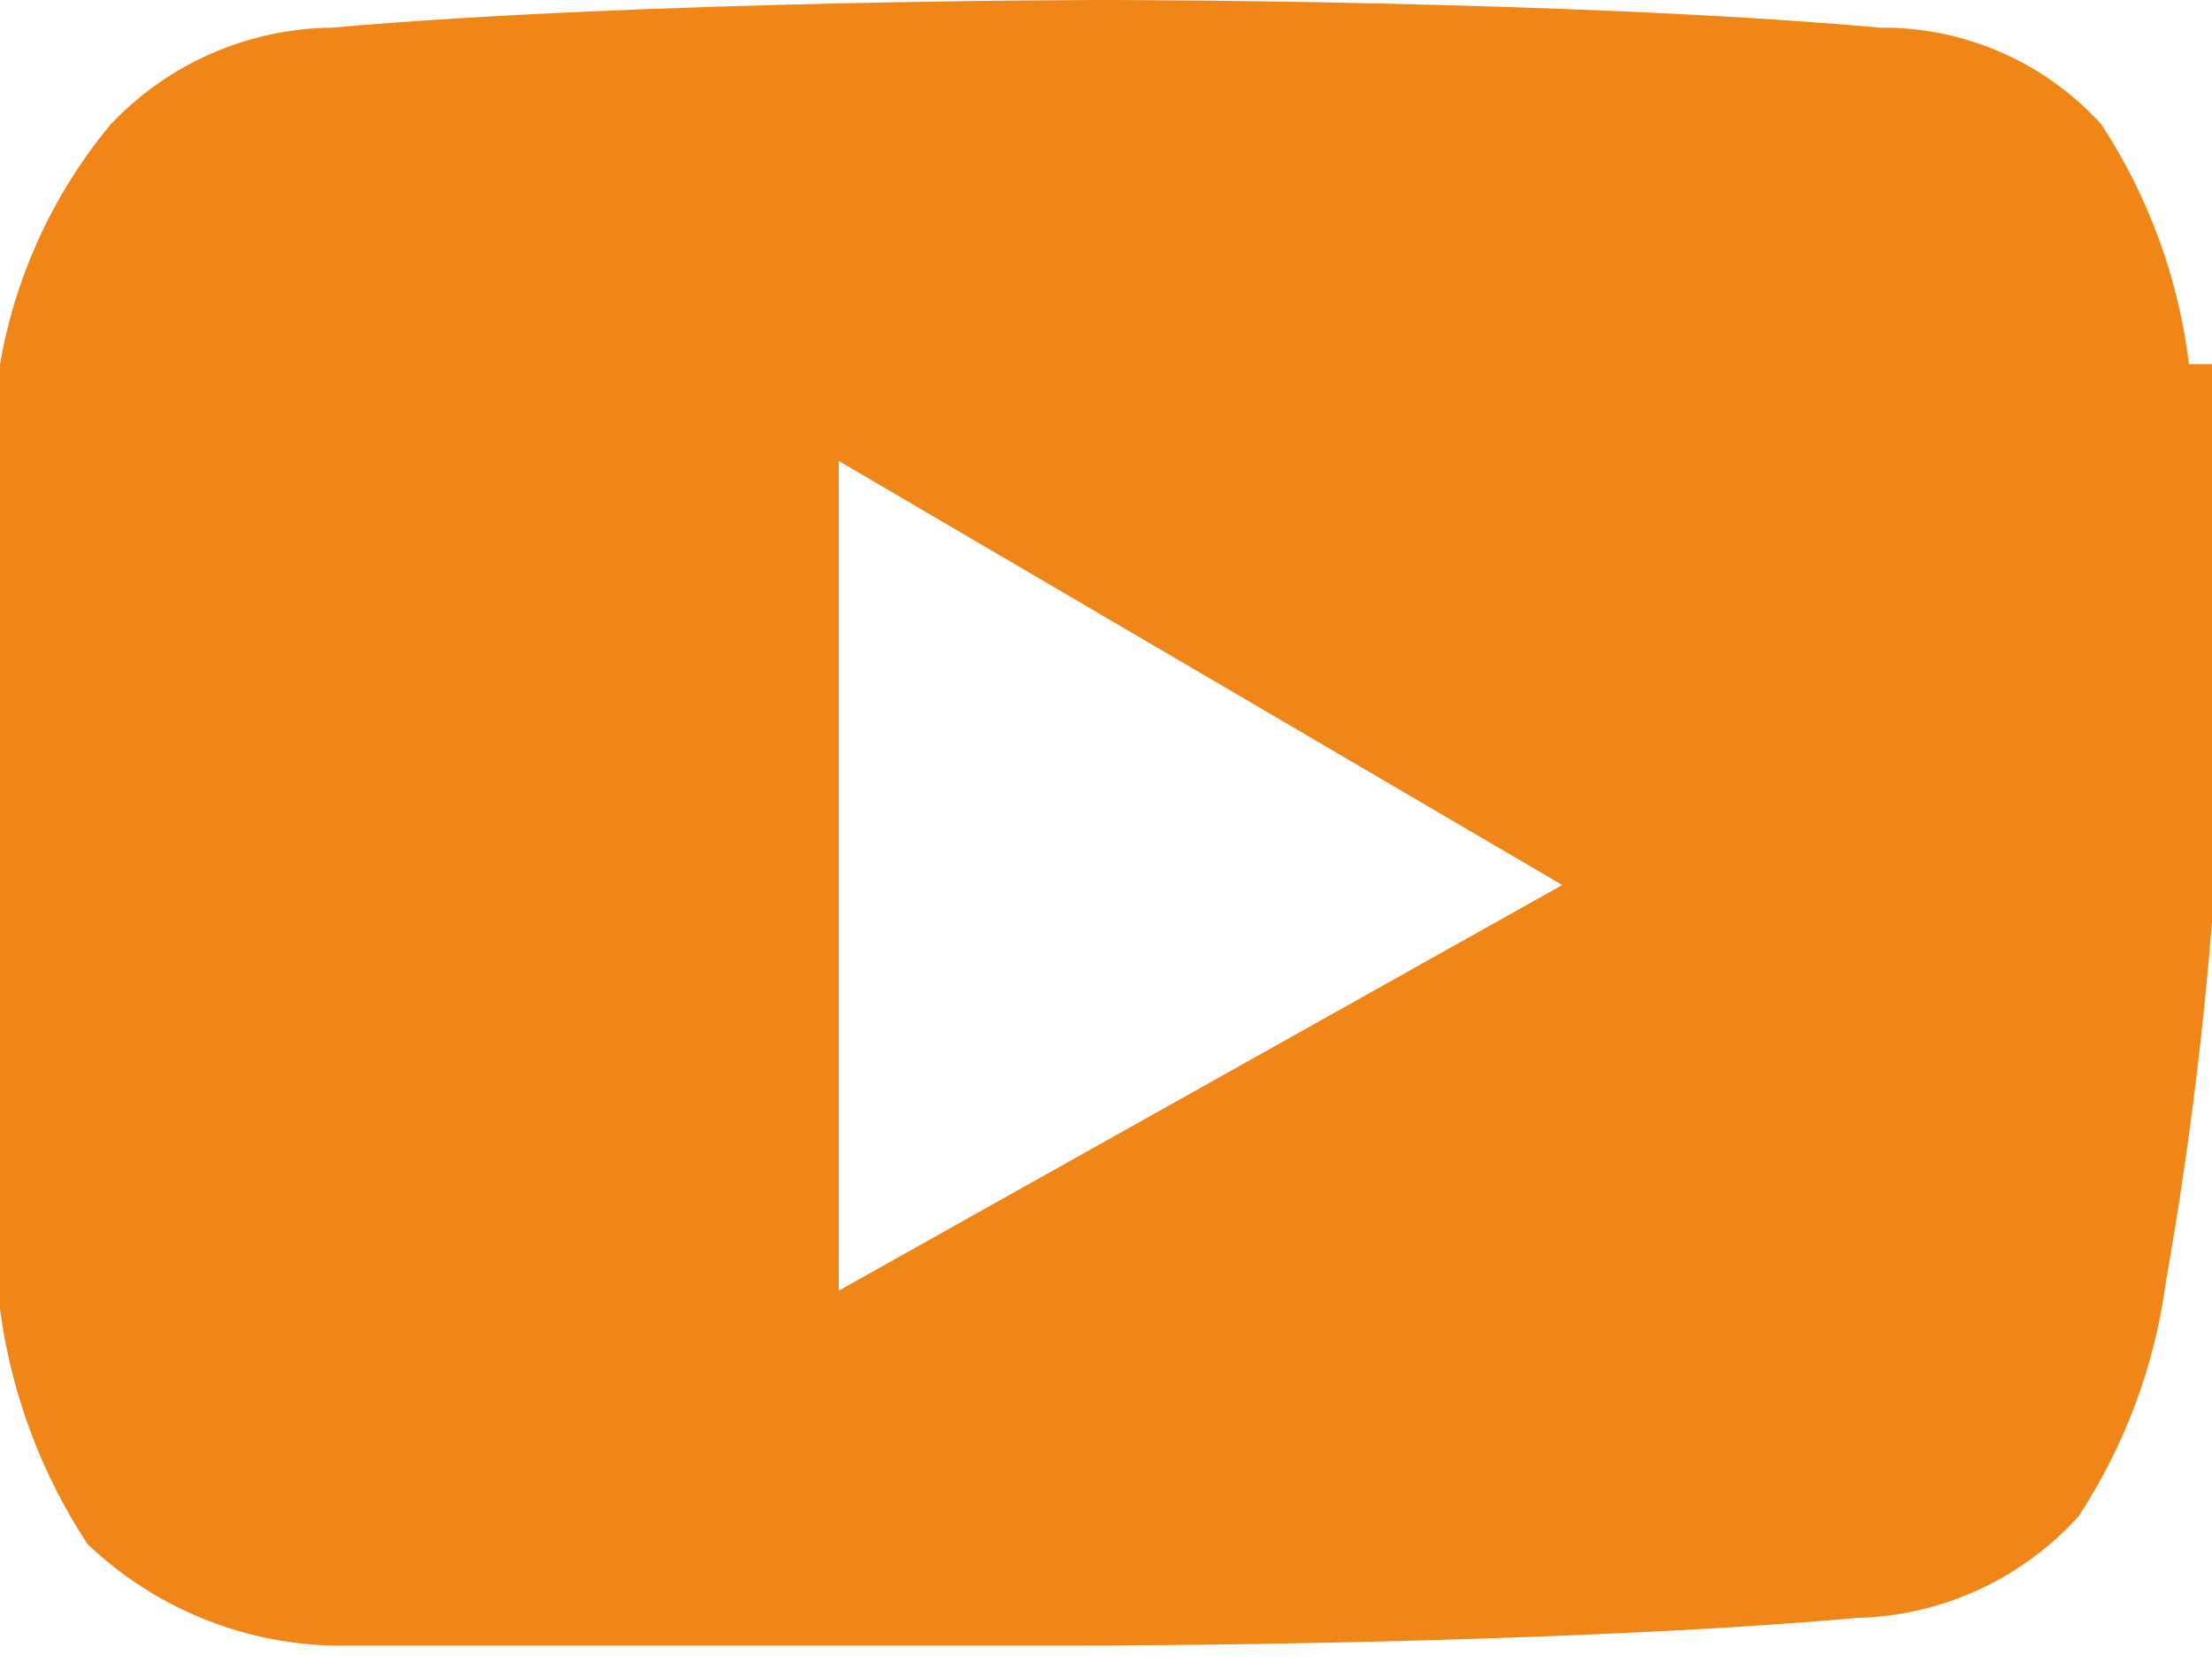
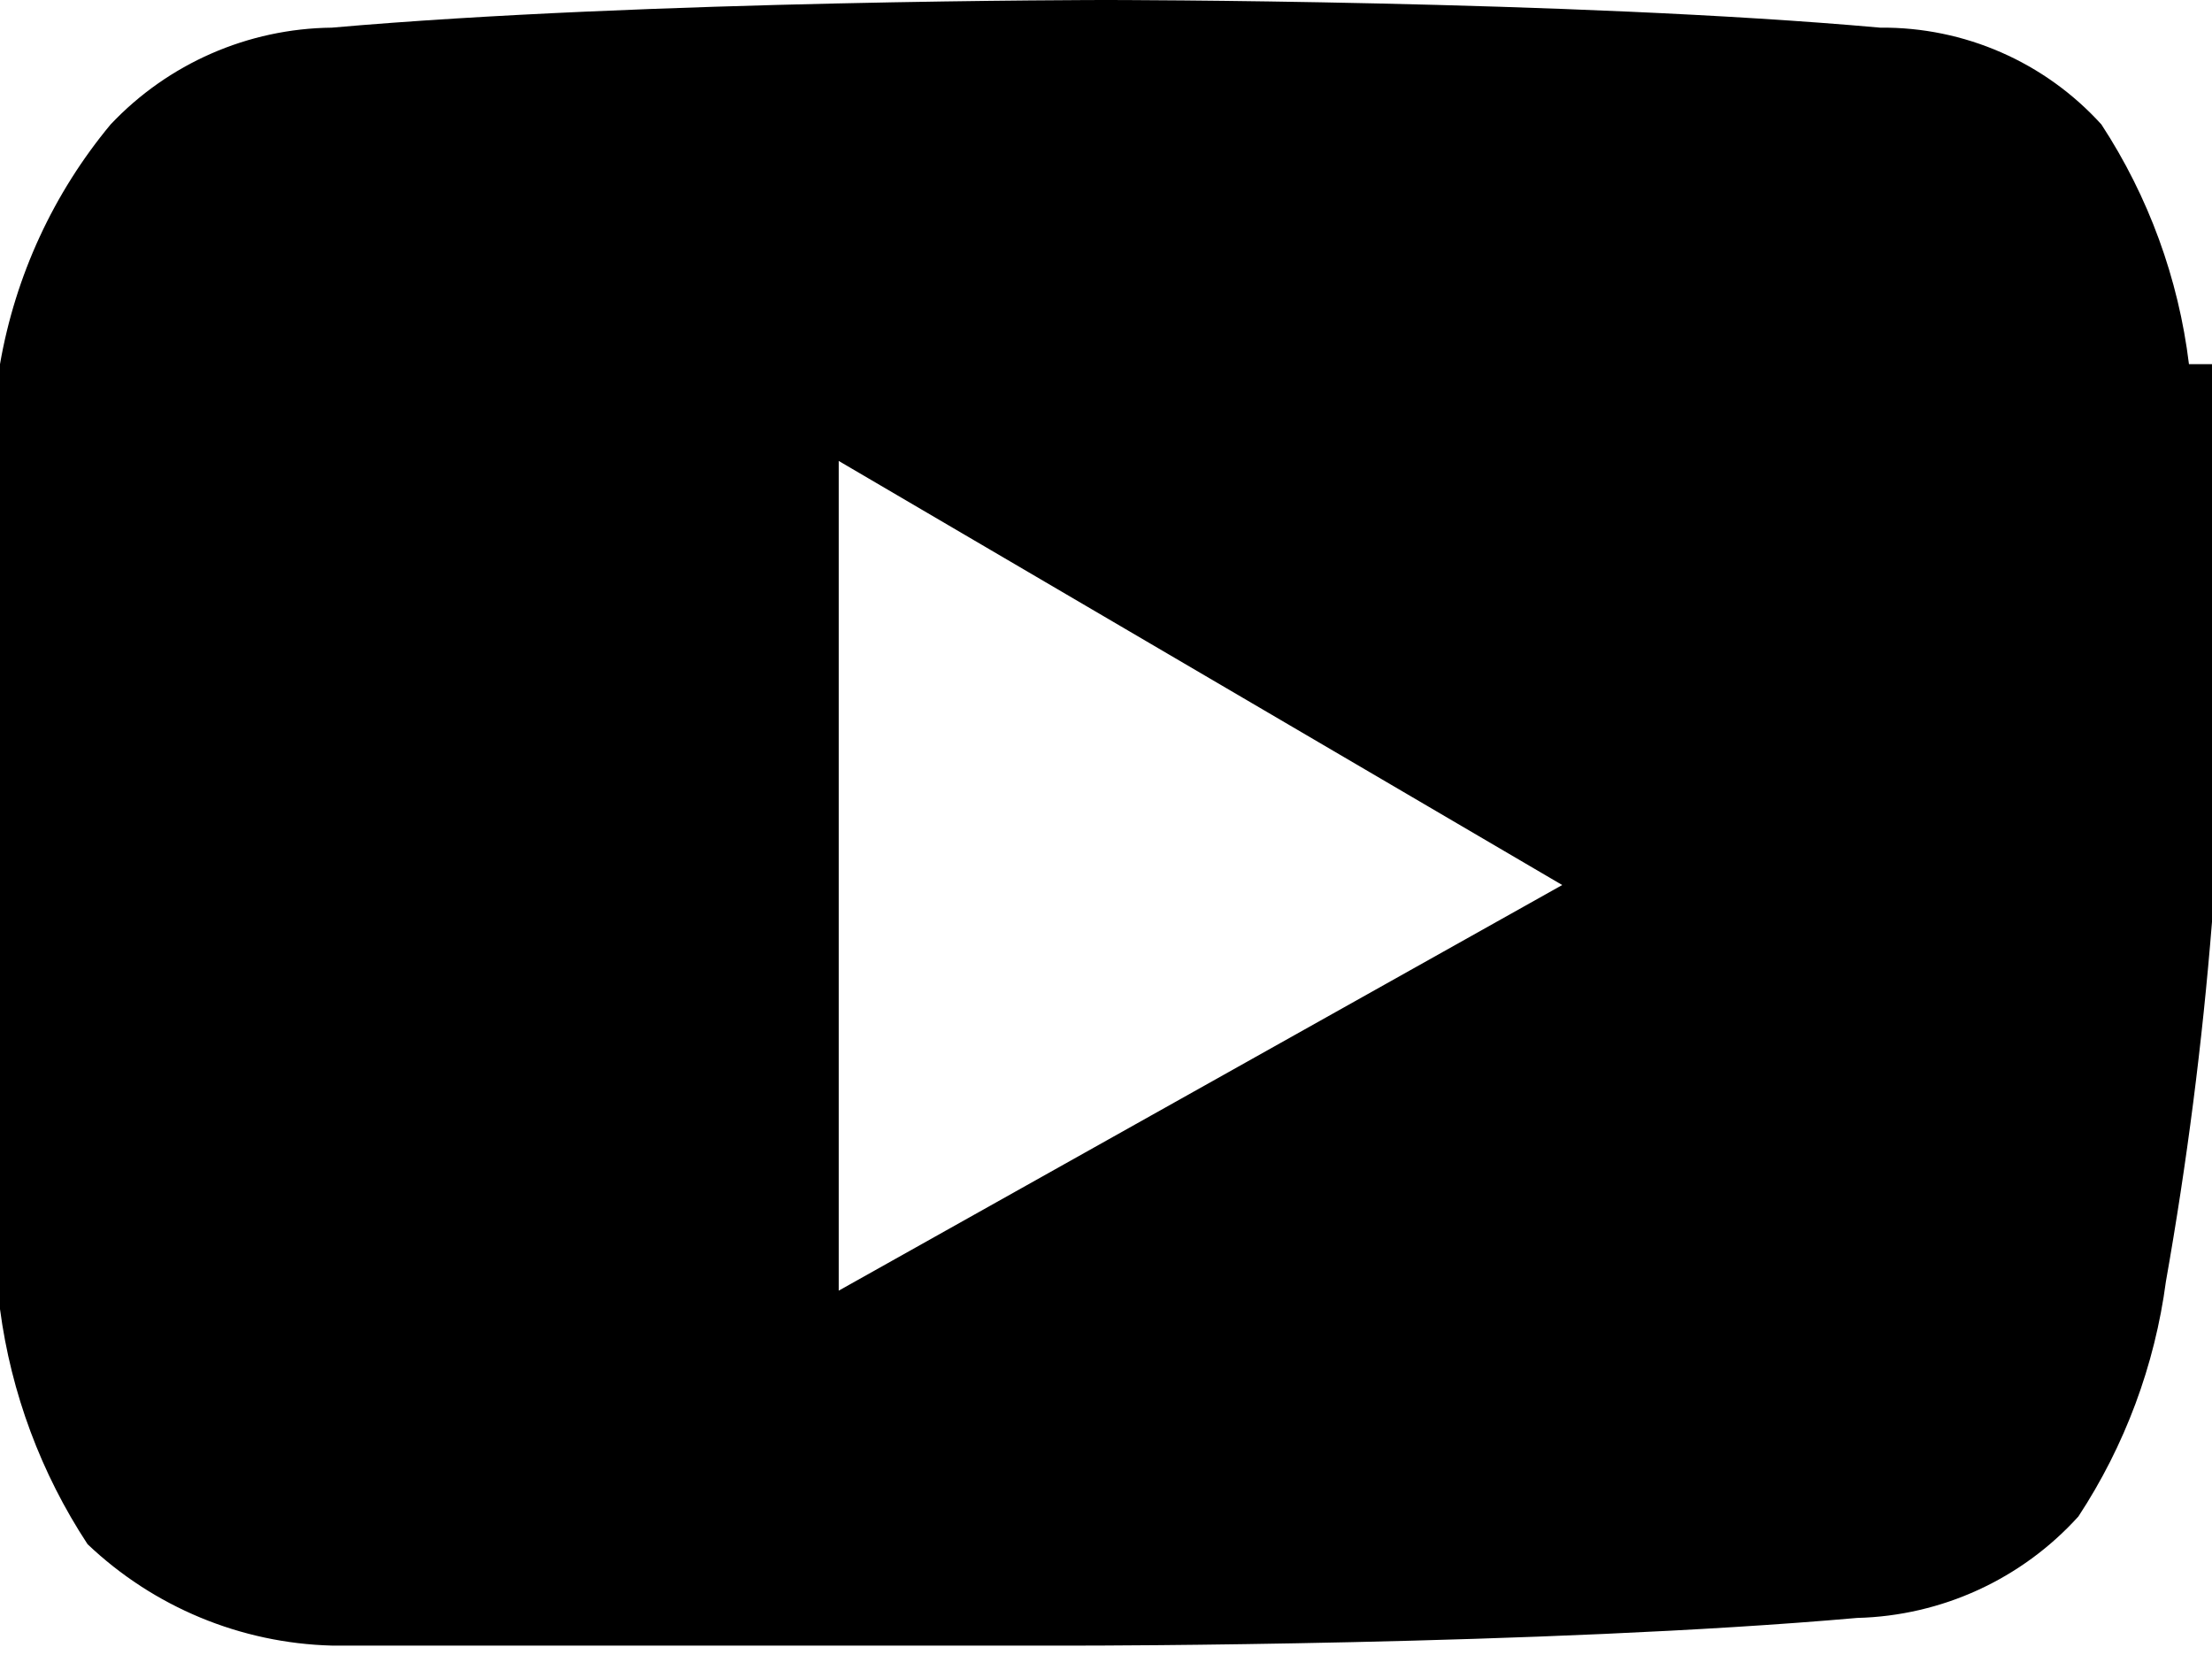
<svg xmlns="http://www.w3.org/2000/svg" viewBox="0 0 4.8 3.64">
  <g data-name="Слой 2">
-     <path d="M4.75.79a1.22 1.22 0 00-.19-.52.64.64 0 00-.48-.21C3.41 0 2.4 0 2.4 0s-1 0-1.68.06a.67.67 0 00-.48.21A1.11 1.11 0 000 .79a8.29 8.29 0 000 .84V2a8 8 0 000 .84 1.22 1.22 0 00.19.51.8.8 0 00.53.22h1.63s1 0 1.68-.06a.67.67 0 00.48-.22 1.22 1.22 0 00.19-.51A8.24 8.24 0 004.8 2v-.37a8.28 8.28 0 000-.84zM1.82 1l1.57.92-1.57.88z" fill="#f08518" fill-rule="evenodd" data-name="Layer 1" />
+     <path d="M4.75.79a1.22 1.22 0 00-.19-.52.64.64 0 00-.48-.21C3.41 0 2.4 0 2.4 0s-1 0-1.68.06a.67.67 0 00-.48.21A1.11 1.11 0 000 .79a8.29 8.29 0 000 .84V2a8 8 0 000 .84 1.22 1.22 0 00.19.51.8.8 0 00.53.22h1.63s1 0 1.68-.06a.67.67 0 00.48-.22 1.22 1.22 0 00.19-.51A8.24 8.24 0 004.8 2v-.37a8.28 8.28 0 000-.84zM1.82 1l1.57.92-1.57.88z" fill-rule="evenodd" data-name="Layer 1" />
  </g>
</svg>
